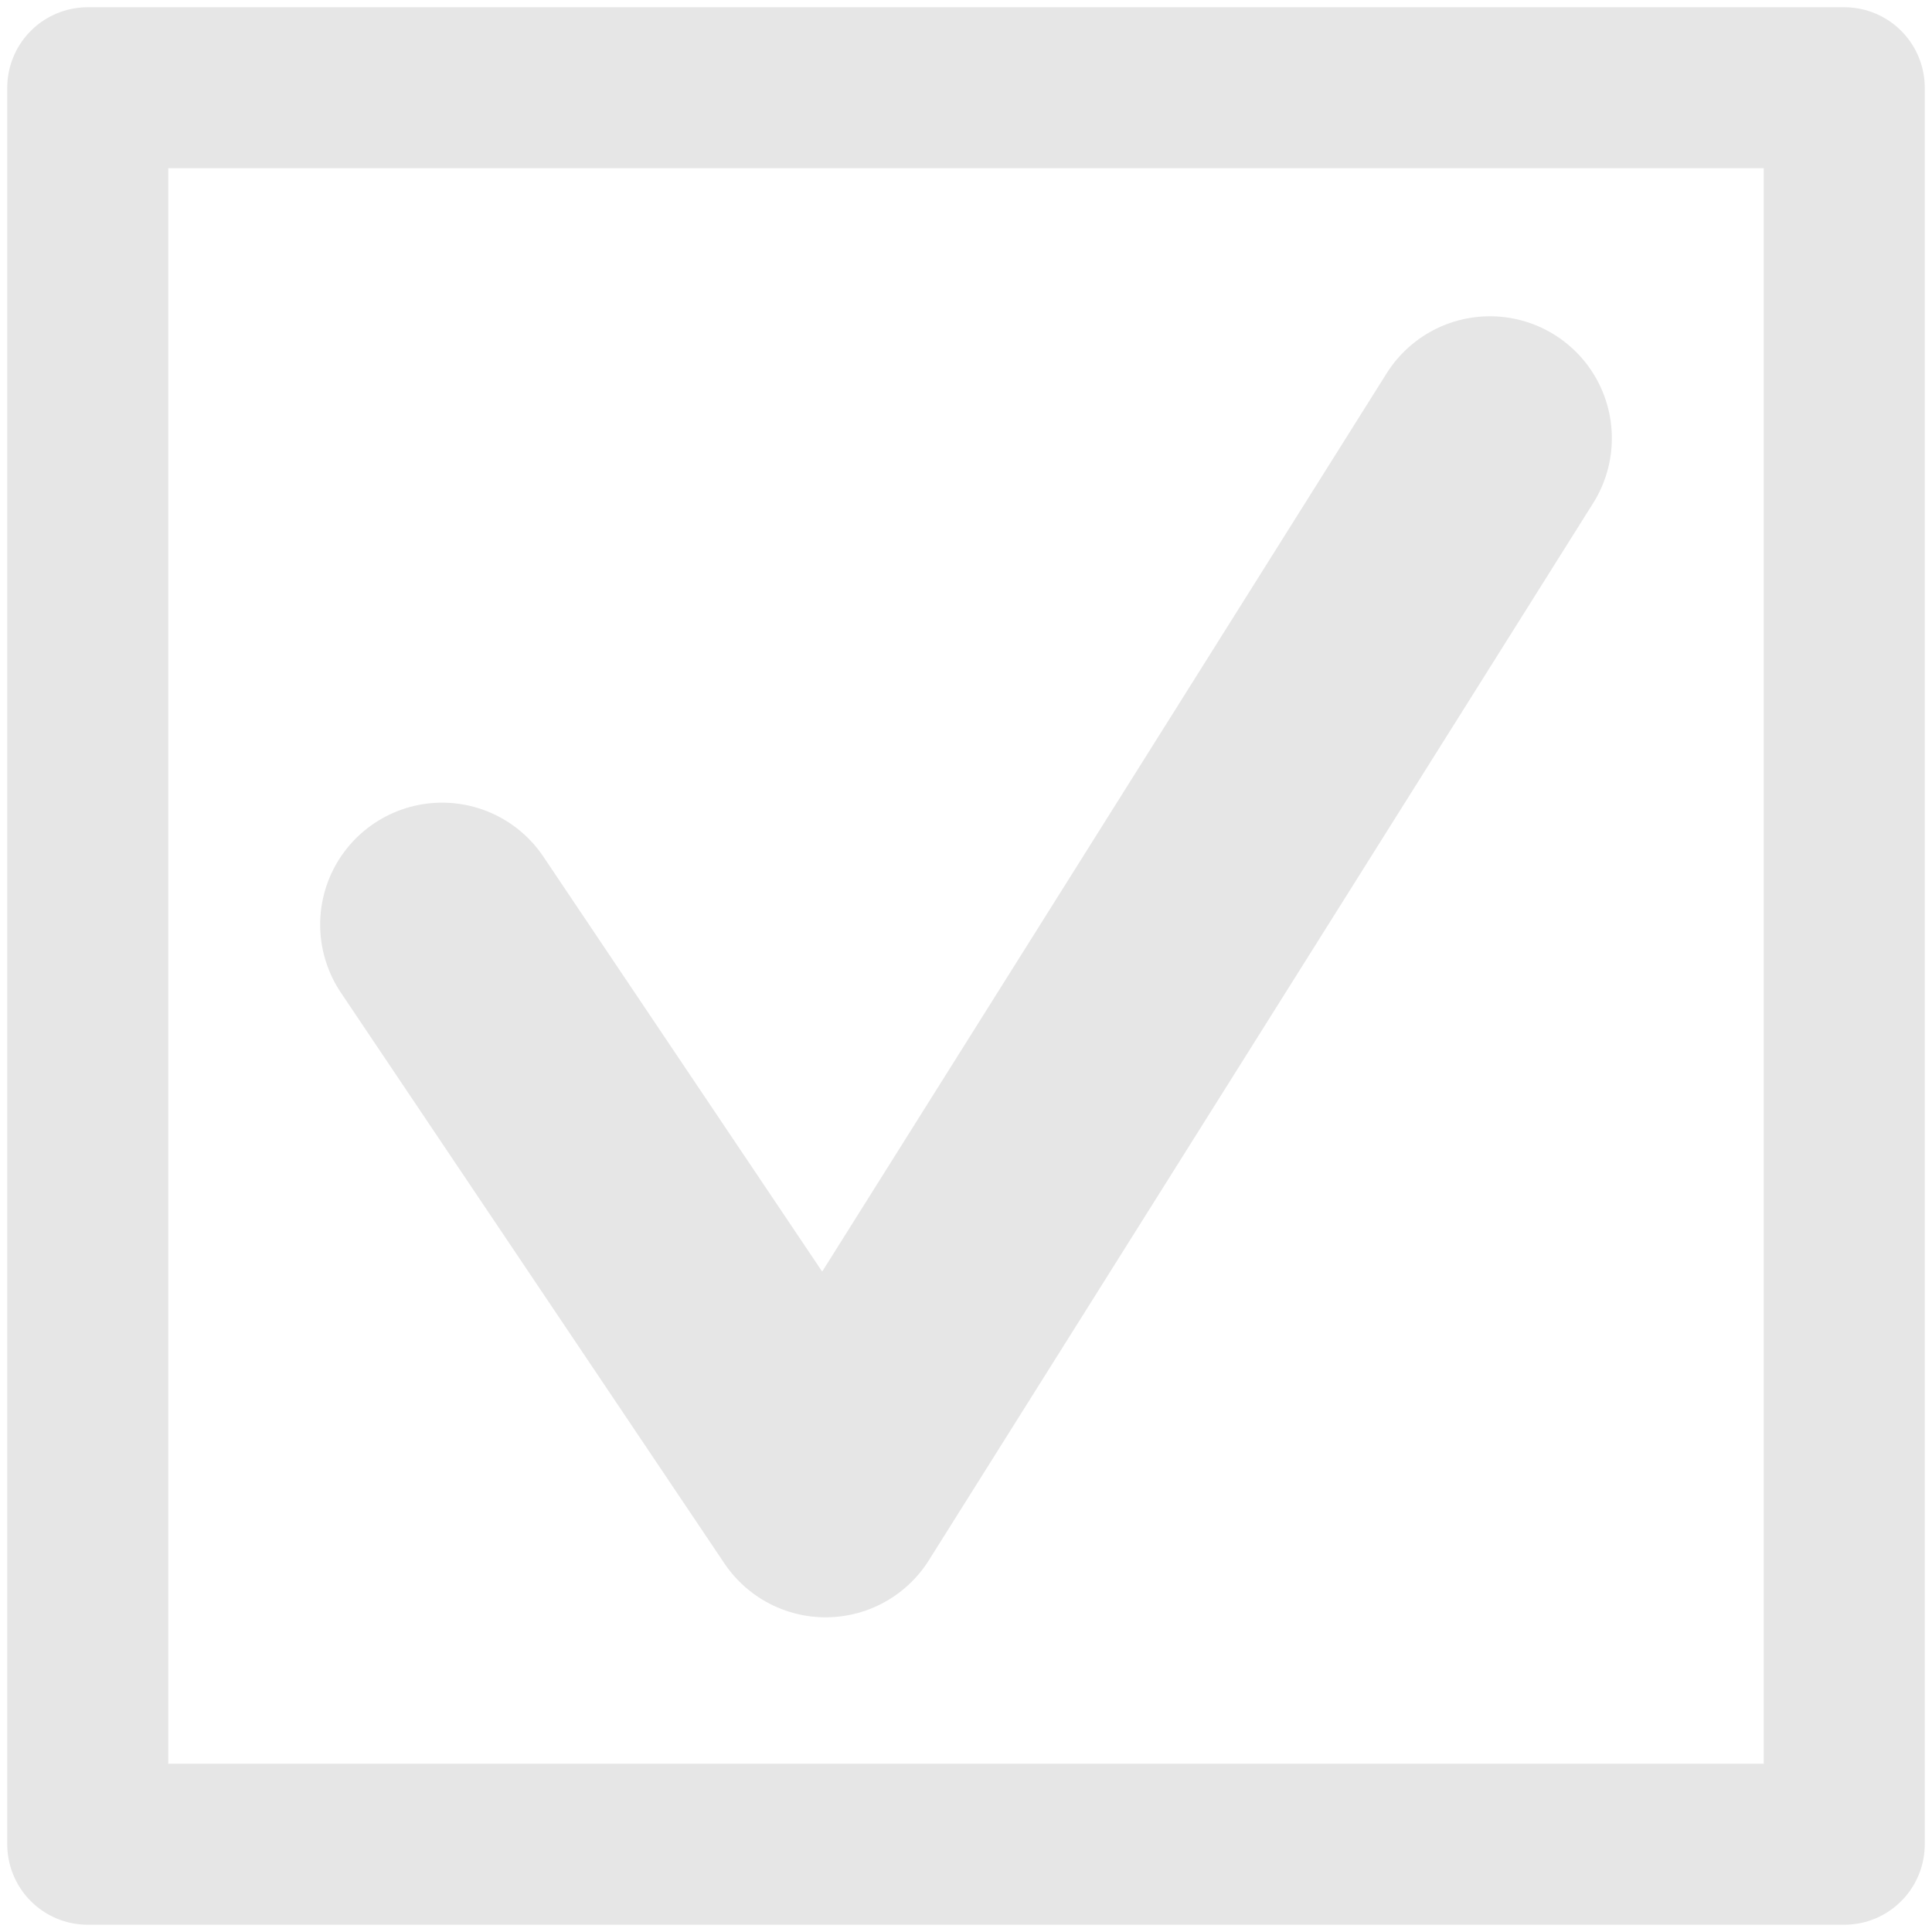
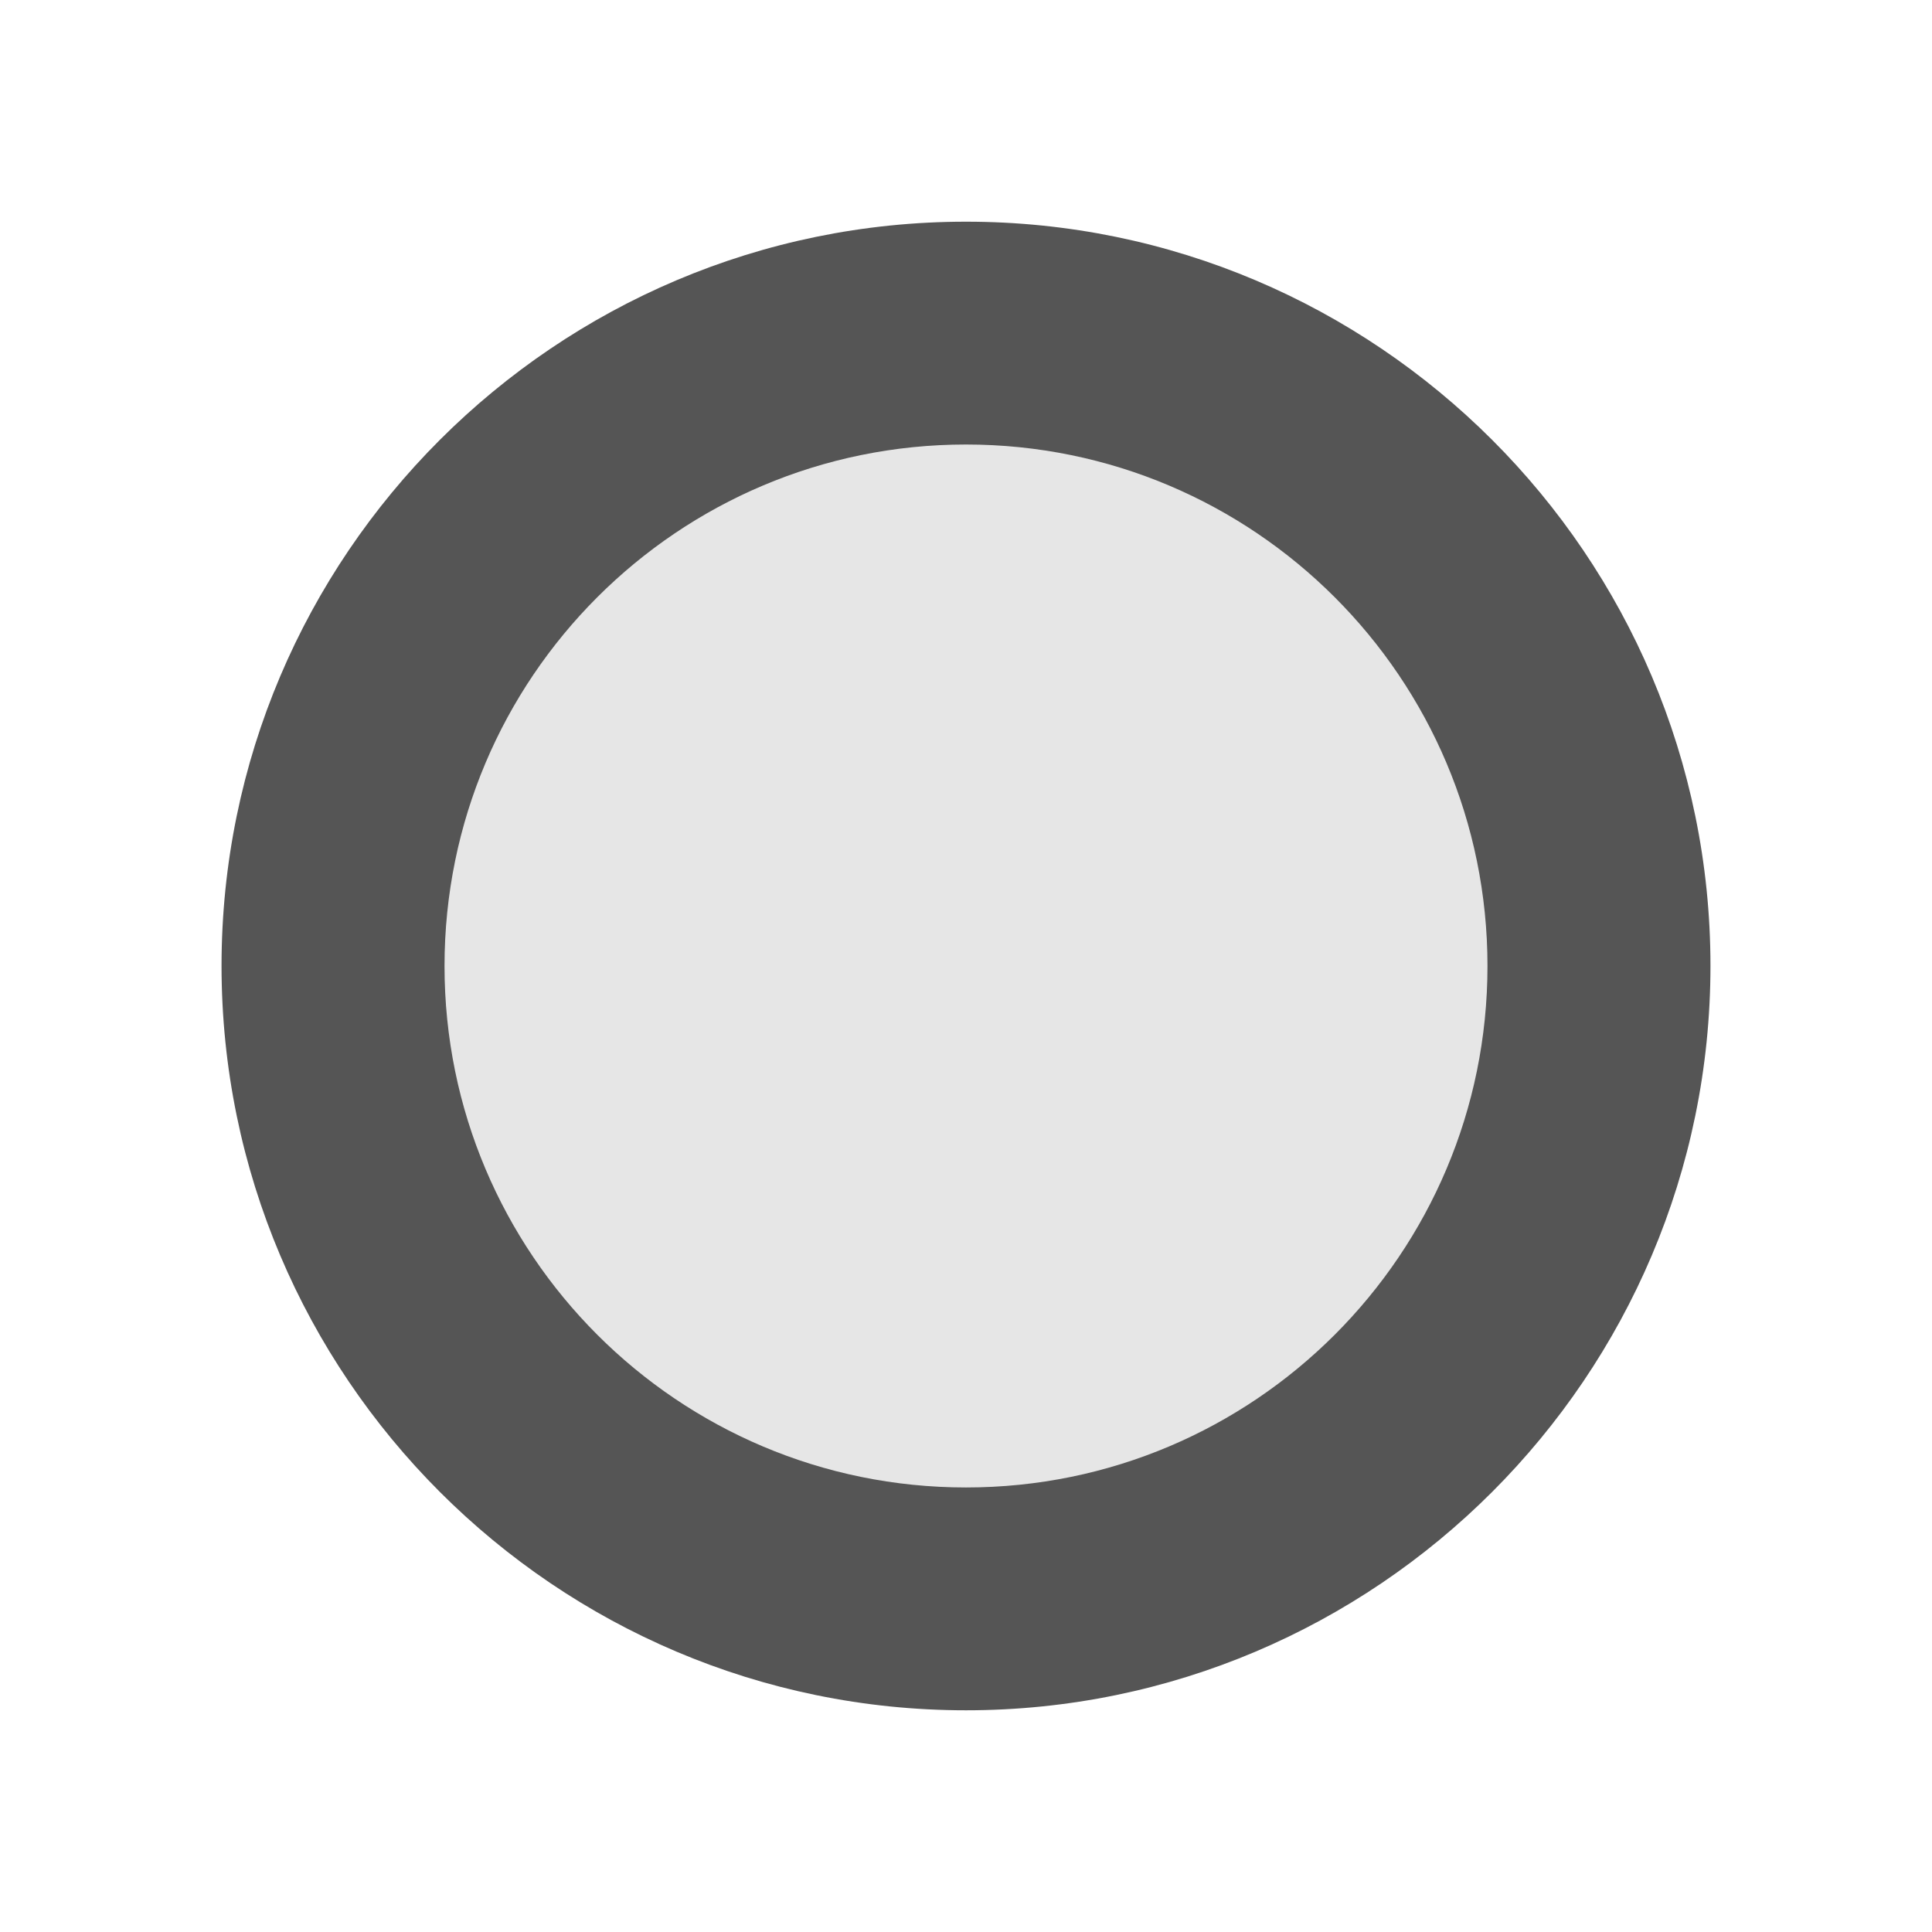
<svg xmlns="http://www.w3.org/2000/svg" width="12" height="12" viewBox="0 0 12 12" id="svg2" version="1.1">
  <defs id="defs4">
    <pattern y="0" x="0" height="6" width="6" patternUnits="userSpaceOnUse" id="EMFhbasepattern" />
  </defs>
  <g id="layer1" transform="translate(0,-1040.362)">
-     <path style="opacity:1;fill:none;fill-opacity:1;stroke:#e6e6e6;stroke-width:1;stroke-linecap:round;stroke-linejoin:round;stroke-miterlimit:4;stroke-dasharray:none;stroke-opacity:1" d="m 0.545,1040.907 10.91,0 0,10.91 -10.91,0 z" id="rect4170-9" />
-     <path style="fill:none;fill-rule:evenodd;stroke:#e6e6e6;stroke-width:1.515;stroke-linecap:round;stroke-linejoin:round;stroke-miterlimit:4;stroke-dasharray:none;stroke-opacity:1" d="m 2.746,1046.105 2.382,3.545 4.126,-6.566" id="path4187-9" />
+     <path style="color:#000000;font-style:normal;font-variant:normal;font-weight:normal;font-stretch:normal;font-size:medium;line-height:normal;font-family:sans-serif;font-variant-ligatures:normal;font-variant-position:normal;font-variant-caps:normal;font-variant-numeric:normal;font-variant-alternates:normal;font-feature-settings:normal;text-indent:0;text-align:start;text-decoration:none;text-decoration-line:none;text-decoration-style:solid;text-decoration-color:#000000;letter-spacing:normal;word-spacing:normal;text-transform:none;writing-mode:lr-tb;direction:ltr;text-orientation:mixed;dominant-baseline:auto;baseline-shift:baseline;text-anchor:start;white-space:normal;shape-padding:0;clip-rule:nonzero;display:inline;overflow:visible;visibility:visible;opacity:1;isolation:auto;mix-blend-mode:normal;color-interpolation:sRGB;color-interpolation-filters:linearRGB;solid-color:#000000;solid-opacity:1;vector-effect:none;fill:#555555;fill-opacity:1;fill-rule:nonzero;stroke:none;stroke-width:0.799;stroke-linecap:butt;stroke-linejoin:miter;stroke-miterlimit:4;stroke-dasharray:none;stroke-dashoffset:0;stroke-opacity:1;color-rendering:auto;image-rendering:auto;shape-rendering:auto;text-rendering:auto;enable-background:accumulate" d="m 6,1041.739 c -2.549,0 -4.624,2.073 -4.624,4.622 0,2.549 2.075,4.624 4.624,4.624 2.549,0 4.624,-2.075 4.624,-4.624 0,-2.549 -2.075,-4.622 -4.624,-4.622 z" id="path4495-3" />
+     <path style="opacity:1;fill:#e6e6e6;fill-opacity:1;stroke:none;stroke-width:0.911;stroke-miterlimit:4;stroke-dasharray:none;stroke-opacity:1" d="M 9.239,1046.362 A 3.239,3.239 0 0 1 6,1049.601 3.239,3.239 0 0 1 2.761,1046.362 3.239,3.239 0 0 1 6,1043.123 a 3.239,3.239 0 0 1 3.239,3.239 z" id="path4497-1-5" />
  </g>
</svg>
